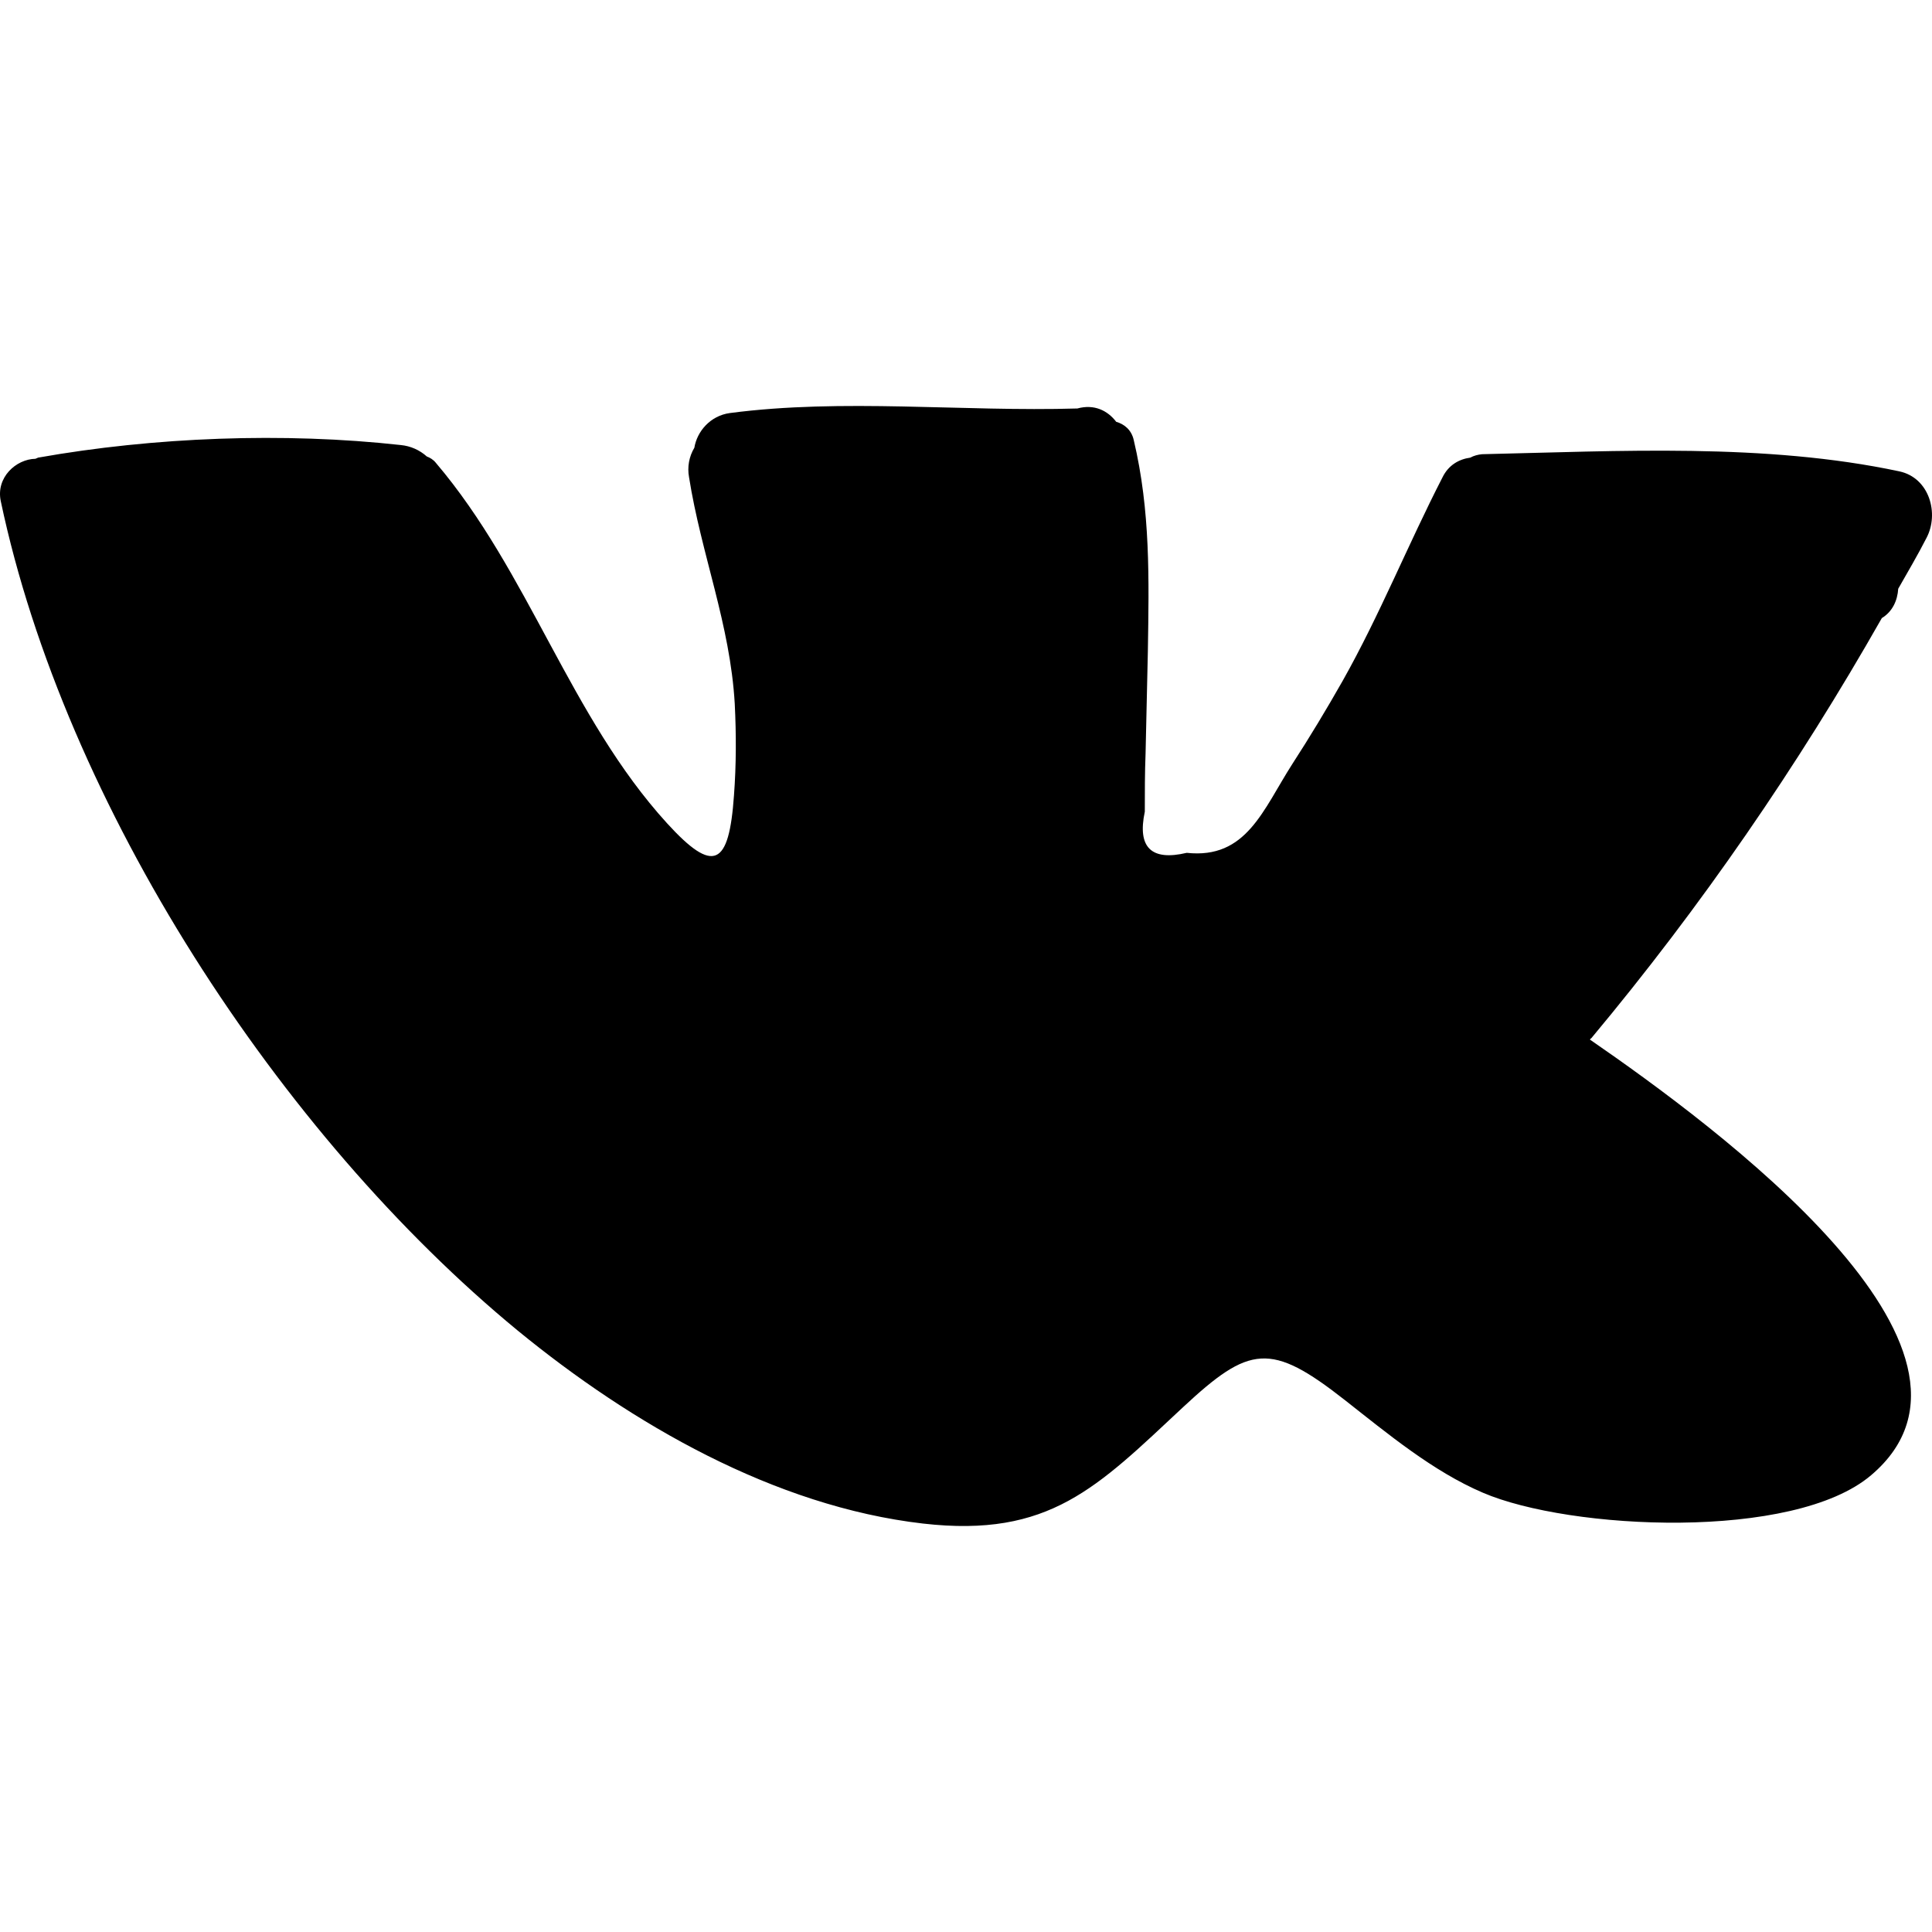
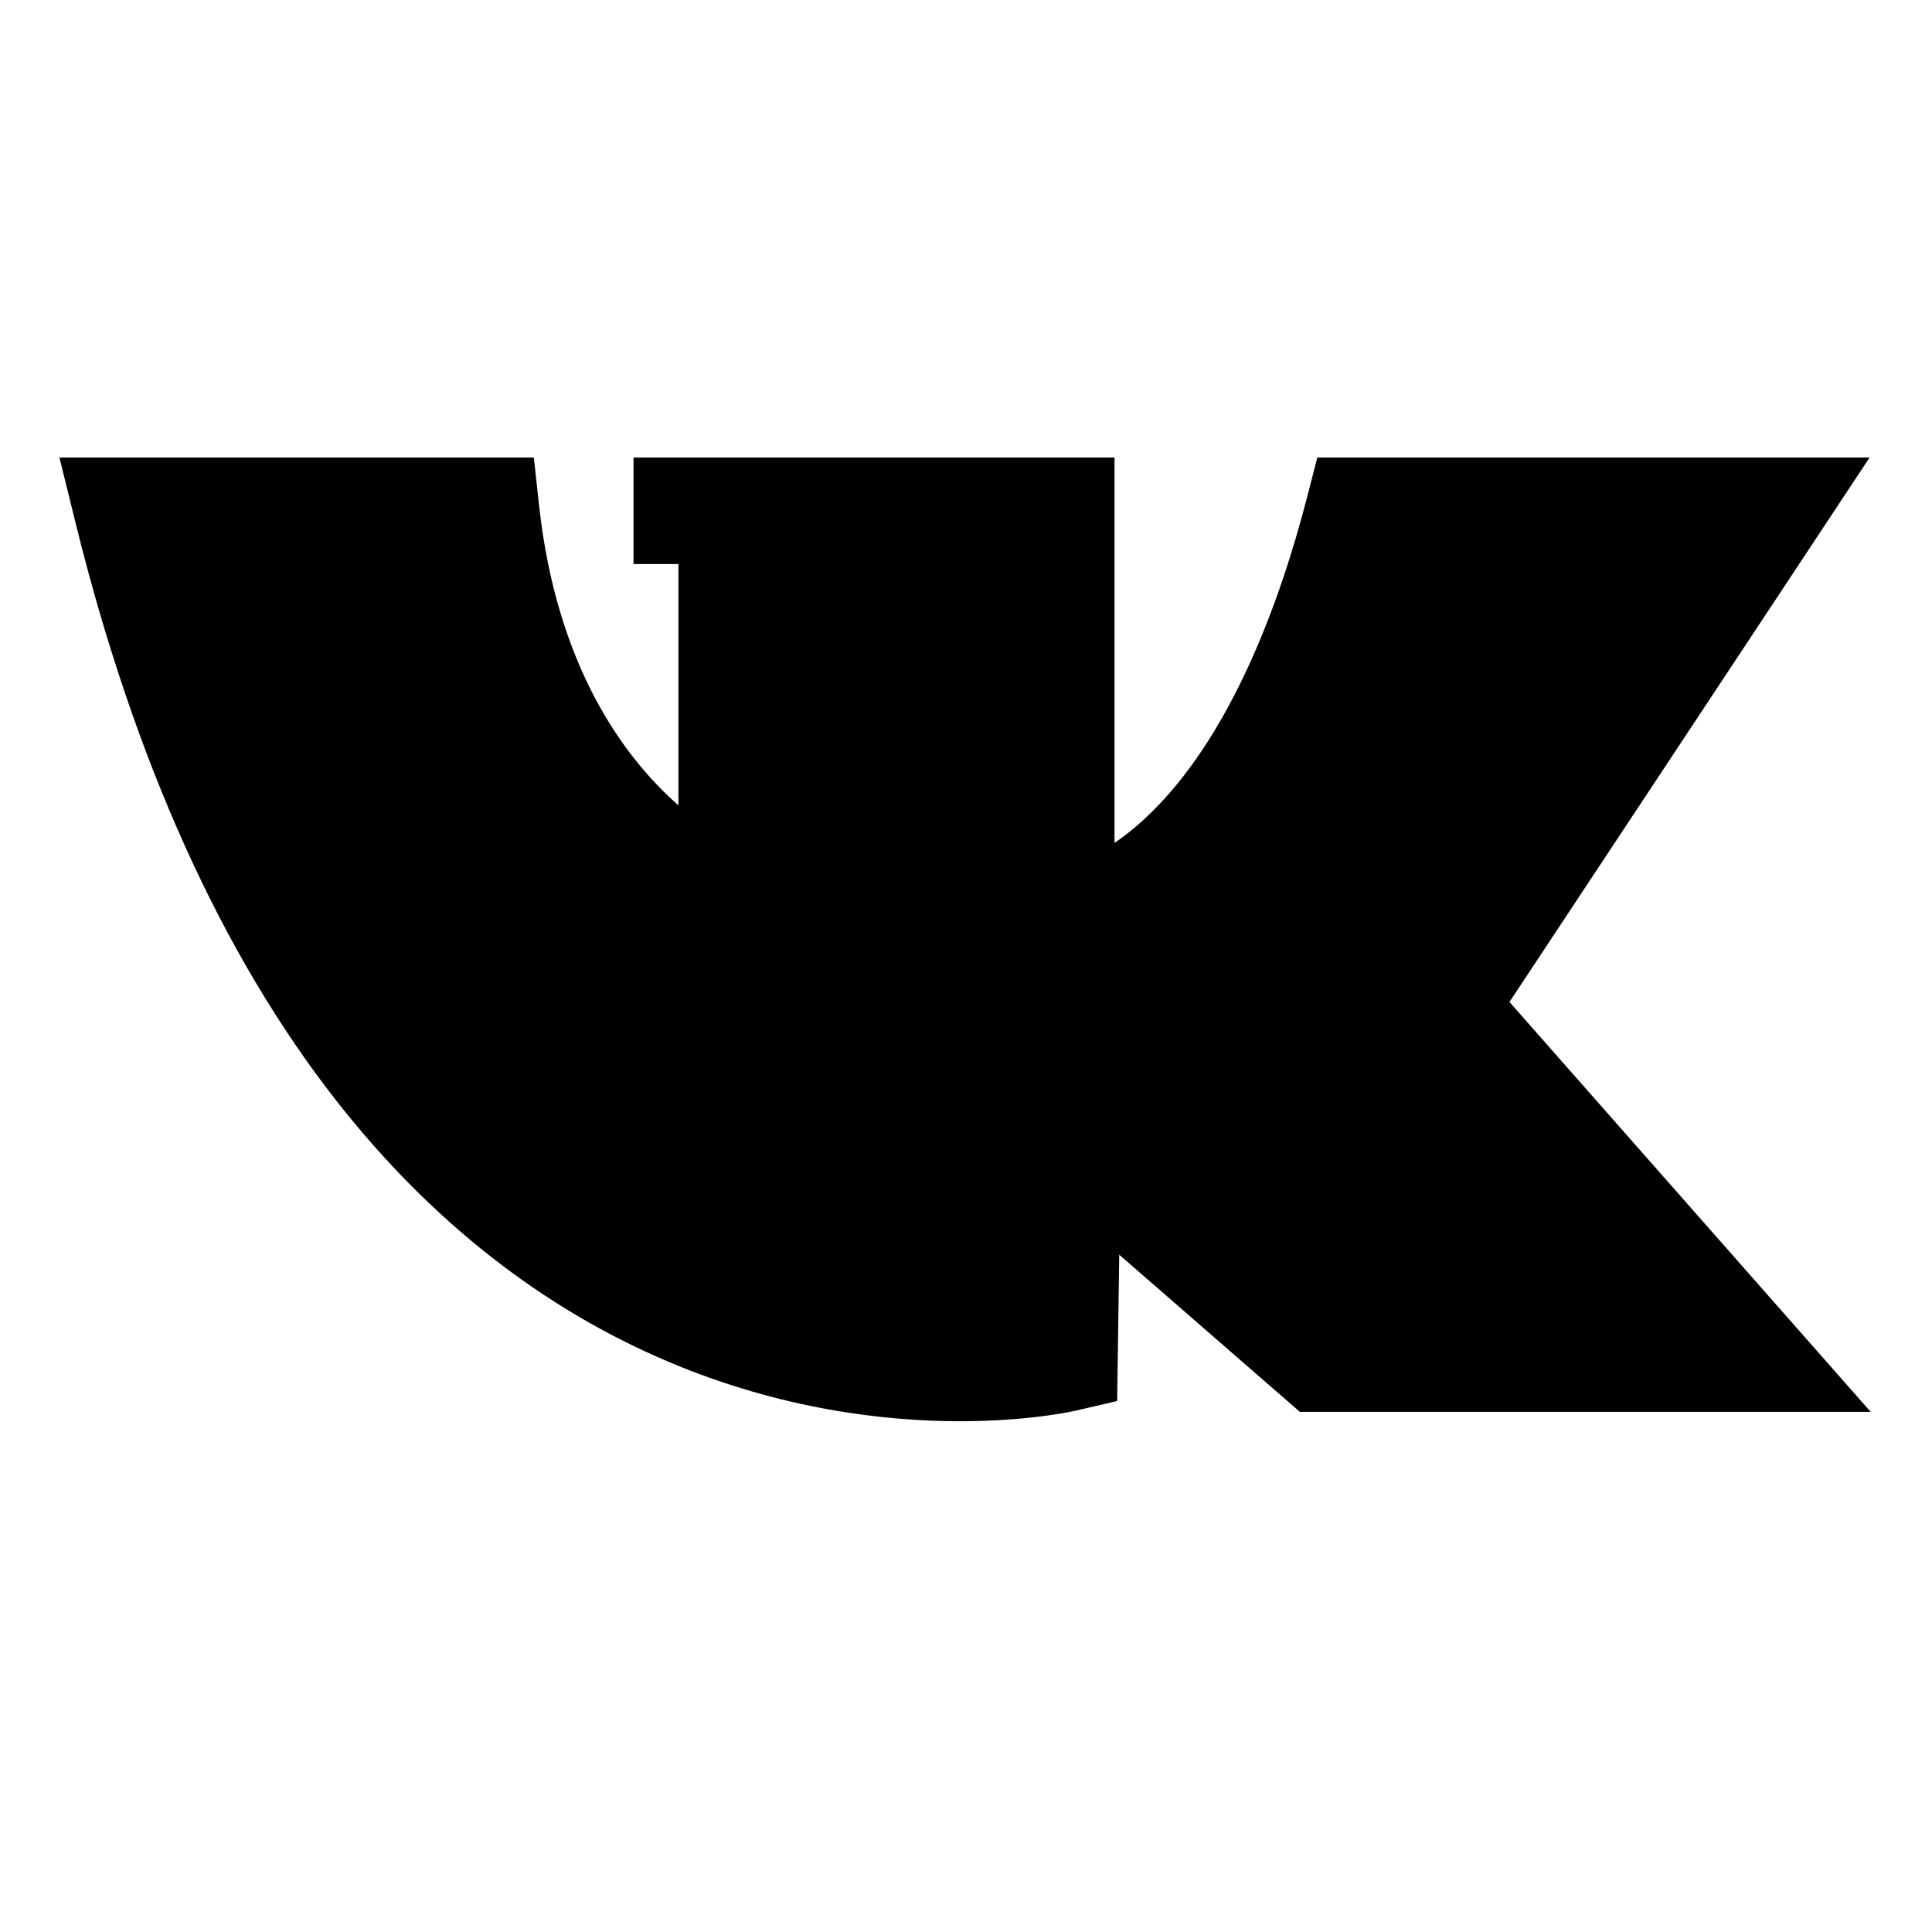
- <svg xmlns="http://www.w3.org/2000/svg" viewBox="0 0 232.363 232.363">
-   <path d="M228.439 56.691c3.621.779 4.813 5.088 3.254 8.021-1.054 2.063-2.246 4.079-3.392 6.096-.092 1.421-.688 2.75-1.971 3.529-10.13 17.83-21.726 34.697-34.926 50.51-.046.046-.137.092-.183.183 15.217 10.496 51.61 37.309 33.826 52.389-9.304 7.929-36.255 6.6-46.706 2.108-6.004-2.567-11.459-7.104-16.592-11.138-8.938-7.013-11.459-6.6-19.48.871-10.313 9.625-16.042 15.721-31.259 13.979-17.875-2.063-35.063-12.009-48.722-23.192C33.596 136.443 7.791 96.796.091 60.266c-.596-2.842 1.833-5.042 4.171-5.088.138-.046.183-.092.321-.138 13.934-2.475 29.563-3.071 43.634-1.513a5.458 5.458 0 0 1 3.117 1.375c.367.138.779.367 1.1.779C63.618 68.837 68.568 86.208 80.21 98.996c5.638 6.188 7.471 5.179 8.067-3.346.275-3.667.275-7.333.092-11-.55-9.579-4.034-17.967-5.5-27.272a5.092 5.092 0 0 1 .642-3.529c.321-1.971 1.925-3.85 4.263-4.171 13.613-1.788 28.005-.137 41.801-.55 2.017-.55 3.621.229 4.675 1.604.963.275 1.833.962 2.108 2.2 2.017 8.525 1.833 16.684 1.696 25.392l-.275 12.284c-.092 2.338-.092 4.675-.092 7.013-.917 4.309.779 5.959 5.042 4.95 7.196.779 9.167-5.179 12.696-10.679 2.108-3.254 4.125-6.6 6.05-9.992 4.492-7.975 7.838-16.363 12.009-24.476.733-1.513 2.017-2.2 3.346-2.383.412-.229.917-.367 1.421-.413 16.408-.367 34.055-1.375 50.188 2.063z" />
+ <svg xmlns="http://www.w3.org/2000/svg" height="682pt" viewBox="-21 -171 682.669 682" width="682pt">
+   <path d="M512.371 182.71L639.617-9.663H444.473L440.828 4.45c-9.351 36.241-26.898 85.36-57.39 113.55-3.77 3.48-7.34 6.281-10.626 8.52V-9.664H202.848V27.96h15.879v85.277C199.672 96.48 175.73 64.504 169.46 7.105l-1.828-16.77H0l5.758 23.321c20.695 83.867 51.746 152.57 92.293 204.207 33.101 42.157 72.523 73.11 117.172 91.992 39.875 16.864 76.586 21 103.004 21 24.296 0 39.878-3.5 41.187-3.804l14.328-3.34.742-51.688 63.825 55.524h201.695zm0 0" />
</svg>
